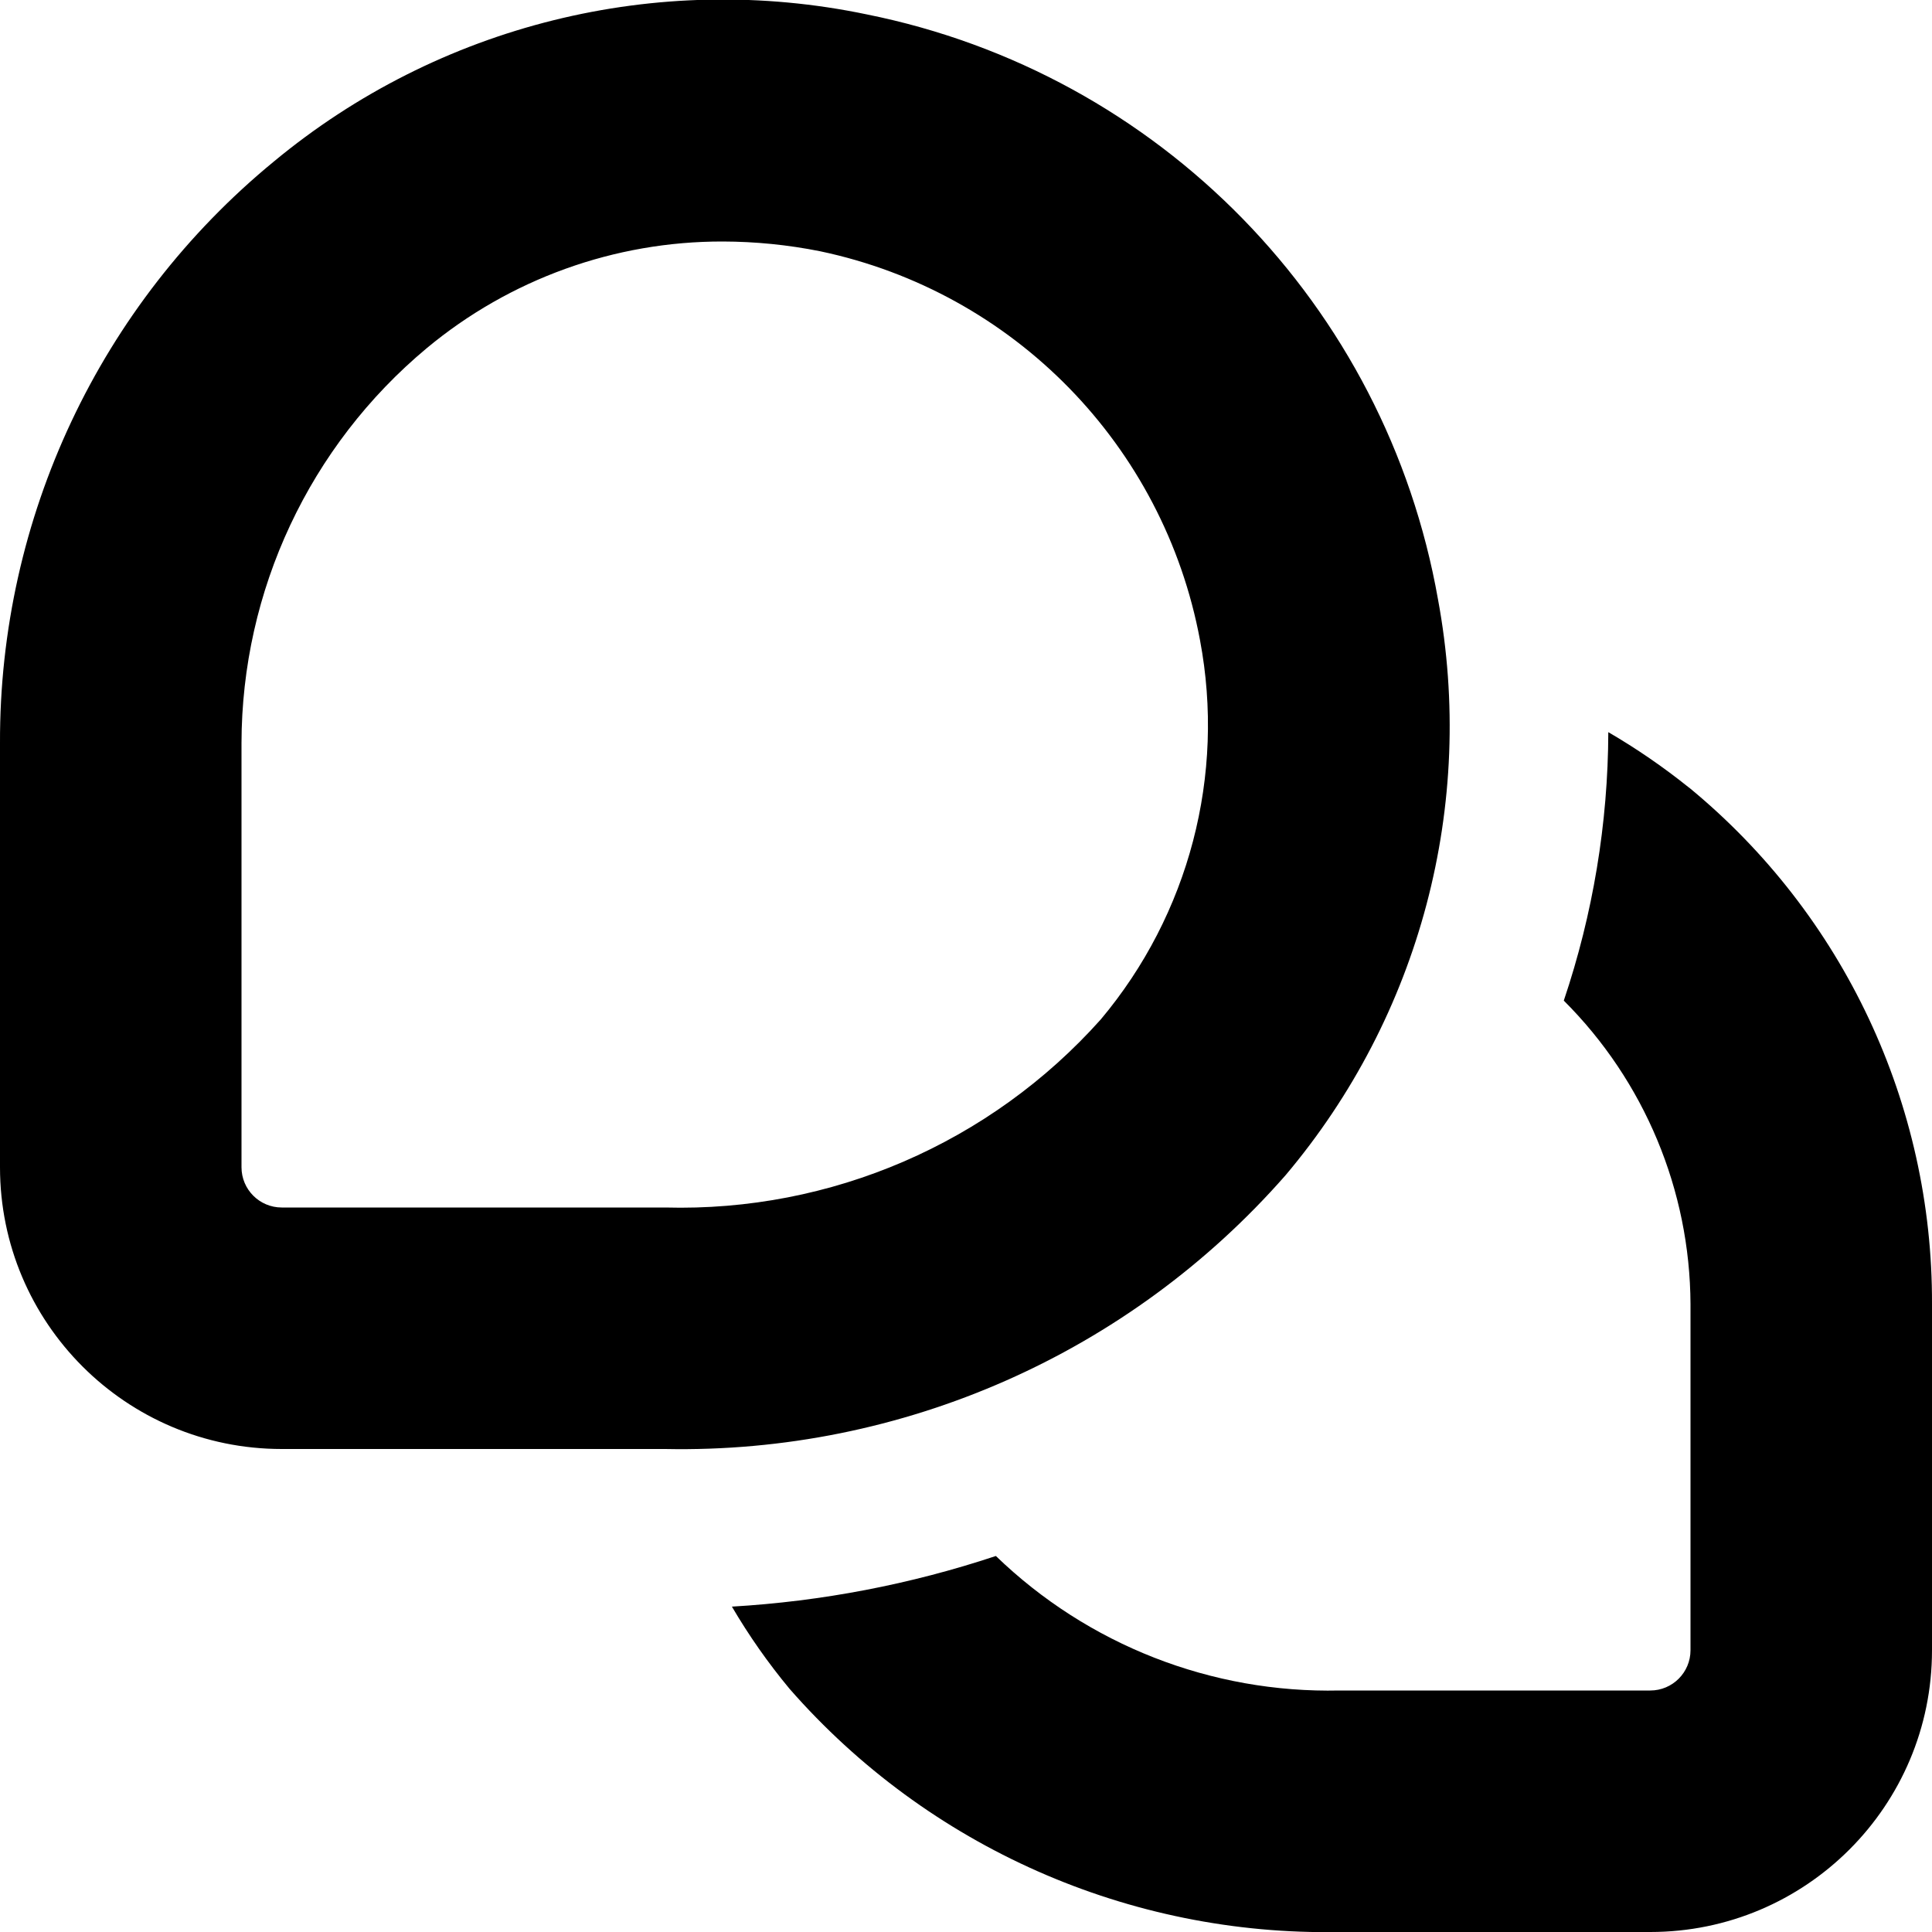
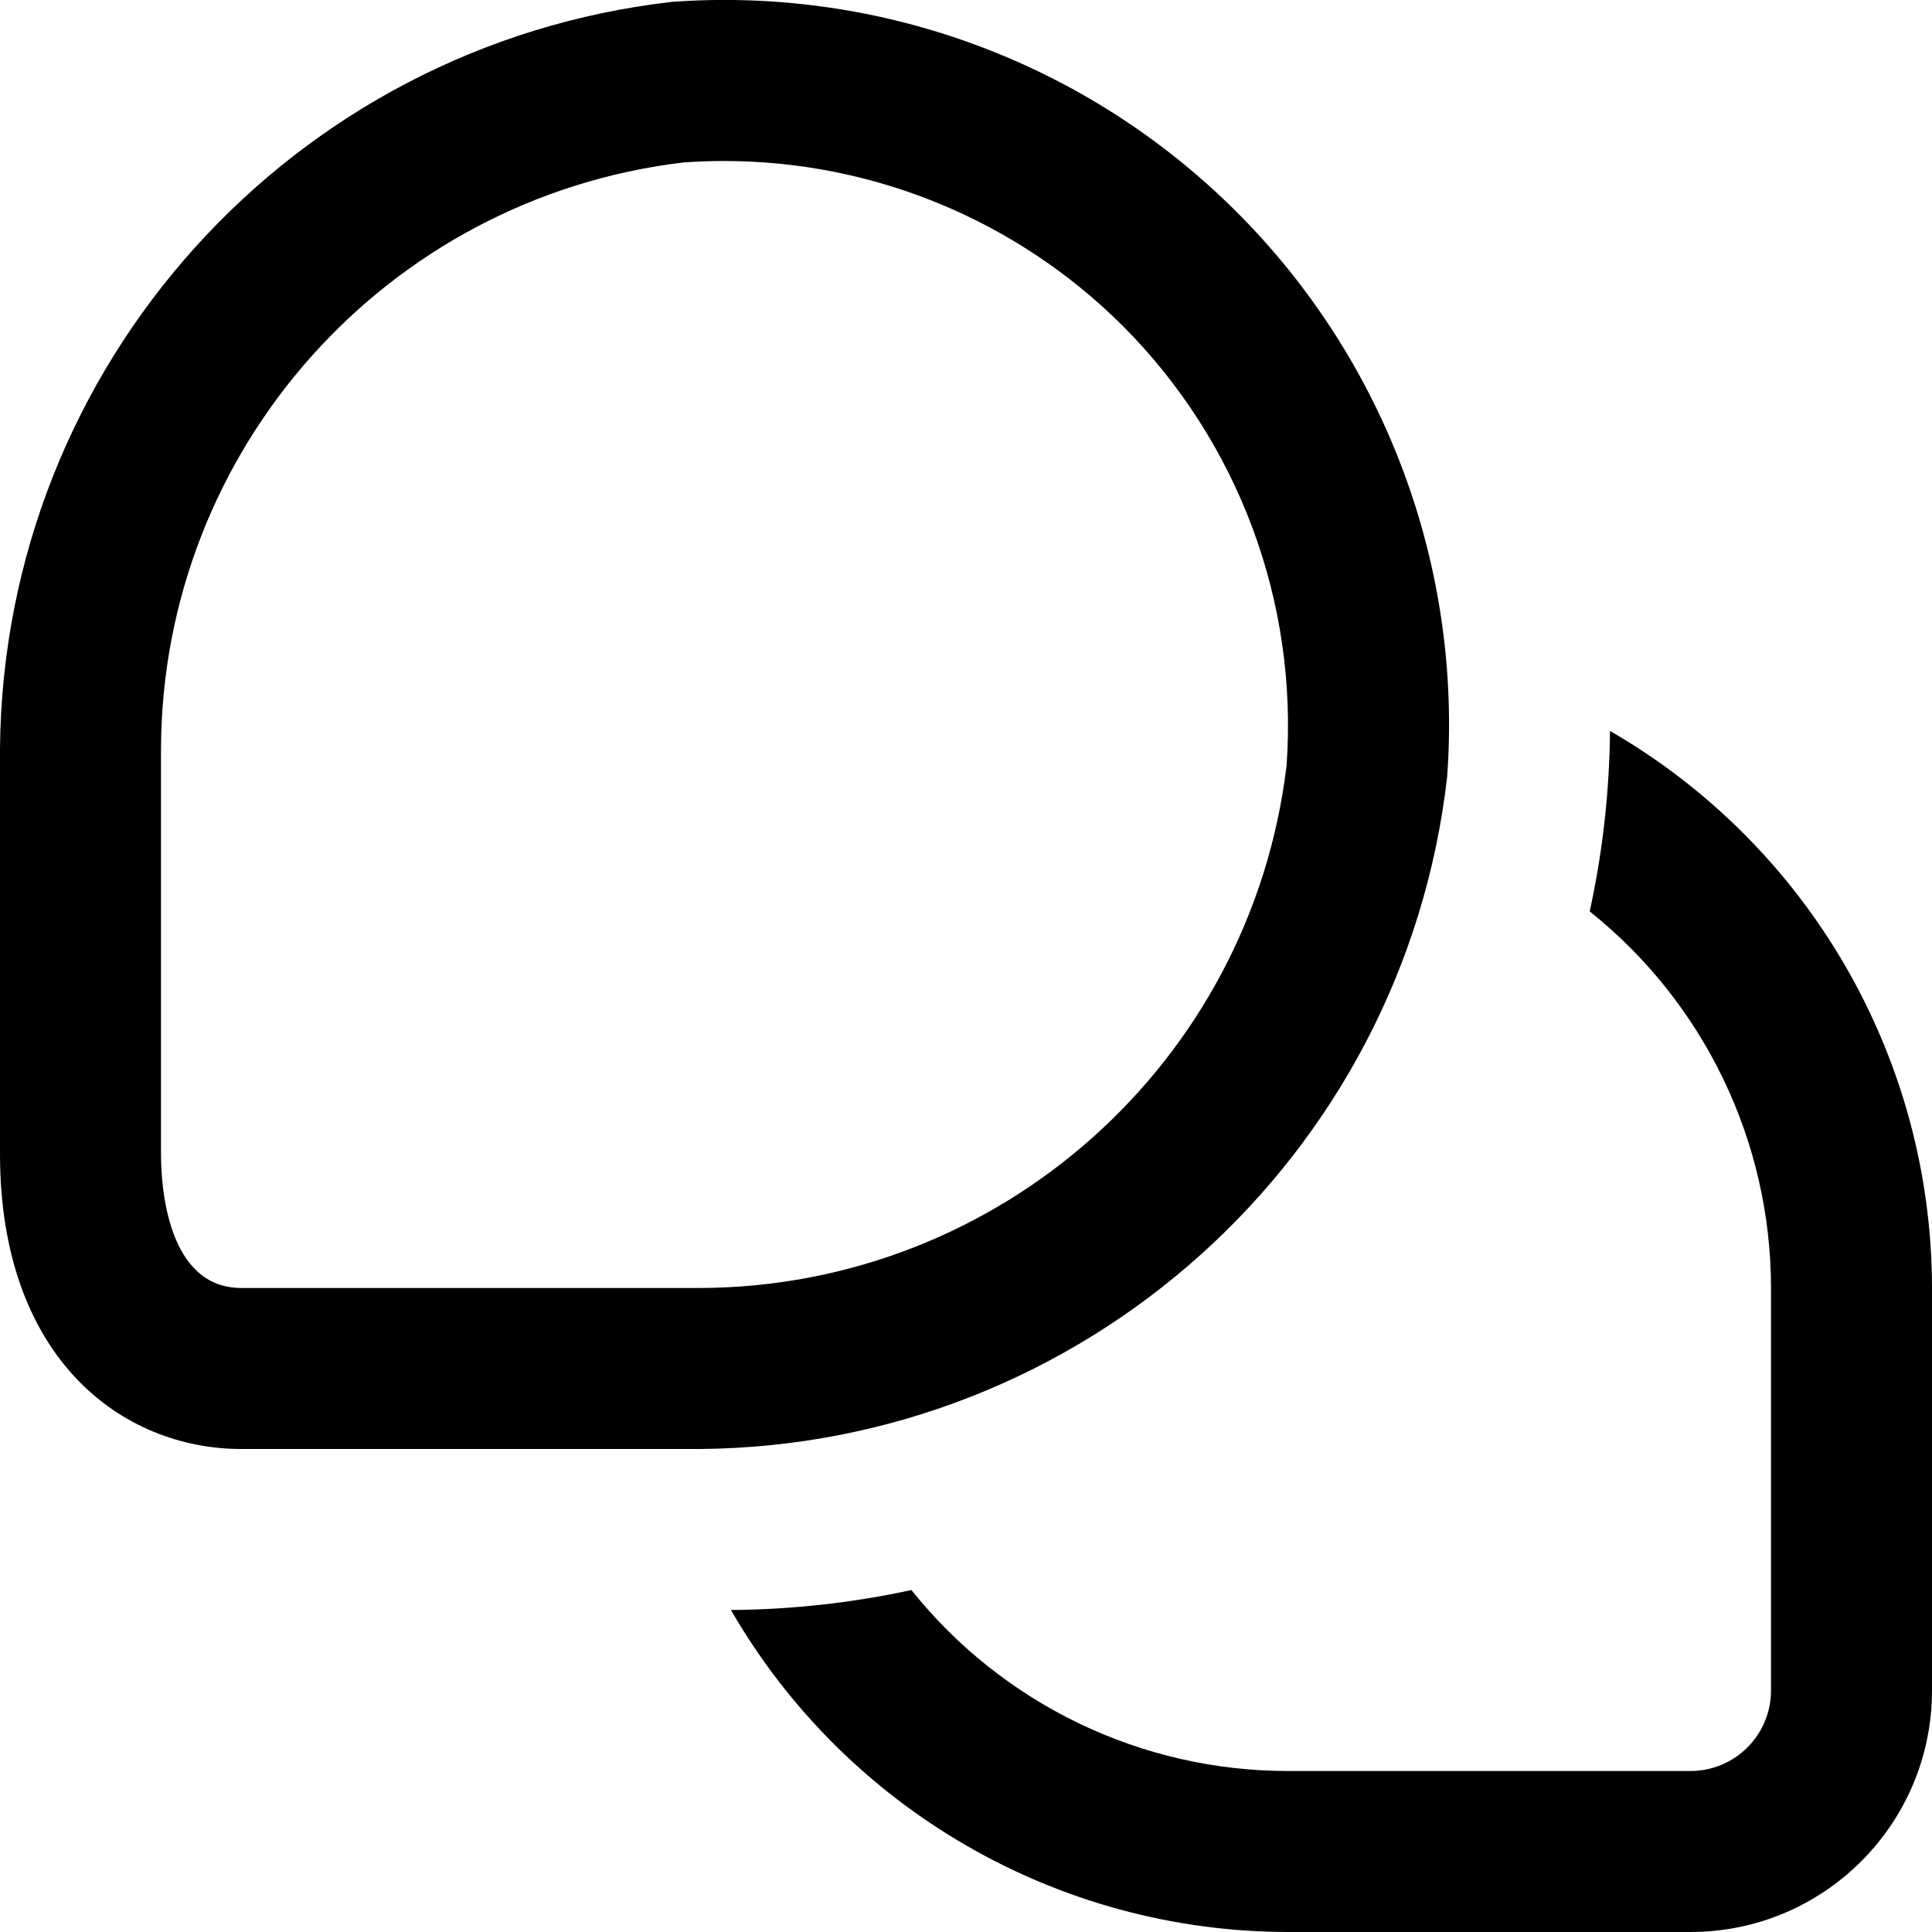
<svg xmlns="http://www.w3.org/2000/svg" id="Layer_1" data-name="Layer 1" viewBox="0 0 24 24">
-   <path fill="currentColor" d="M8.262,18H3.5A3.5,3.5,0,0,1,0,14.5V9.232A9.311,9.311,0,0,1,3.4,2.008,8.739,8.739,0,0,1,10.768.179a9.009,9.009,0,0,1,7.095,7.265A8.644,8.644,0,0,1,15.969,14.6,9.984,9.984,0,0,1,8.262,18ZM8.979,3A5.734,5.734,0,0,0,5.3,4.326,6.4,6.4,0,0,0,3,9.232V14.5a.5.5,0,0,0,.5.5H8.262a7,7,0,0,0,5.412-2.336,5.685,5.685,0,0,0,1.233-4.711,6.072,6.072,0,0,0-4.72-4.832A6.247,6.247,0,0,0,8.979,3Zm12,6.782a8.129,8.129,0,0,0-1-.687,10.553,10.553,0,0,1-.553,3.335A5.359,5.359,0,0,1,21,16.2v4.3a.5.5,0,0,1-.5.5H16.64a5.951,5.951,0,0,1-4.269-1.671,12.742,12.742,0,0,1-3.279.629,7.664,7.664,0,0,0,.716,1.021A8.853,8.853,0,0,0,16.64,24H20.5A3.5,3.5,0,0,0,24,20.5V16.2A8.267,8.267,0,0,0,20.983,9.784Z" />
+   <path fill="currentColor" d="M24,16v5a3,3,0,0,1-3,3H16a8,8,0,0,1-6.92-4,10.968,10.968,0,0,0,2.242-.248A5.988,5.988,0,0,0,16,22h5a1,1,0,0,0,1-1V16a5.988,5.988,0,0,0-2.252-4.678A10.968,10.968,0,0,0,20,9.08,8,8,0,0,1,24,16ZM17.977,9.651A9,9,0,0,0,8.349.023,9.418,9.418,0,0,0,0,9.294v5.04C0,16.866,1.507,18,3,18H8.7A9.419,9.419,0,0,0,17.977,9.651Zm-4.027-5.6a7.018,7.018,0,0,1,2.032,5.46A7.364,7.364,0,0,1,8.7,16H3c-.928,0-1-1.275-1-1.666V9.294A7.362,7.362,0,0,1,8.49,2.018Q8.739,2,8.988,2A7.012,7.012,0,0,1,13.95,4.051Z" />
</svg>
